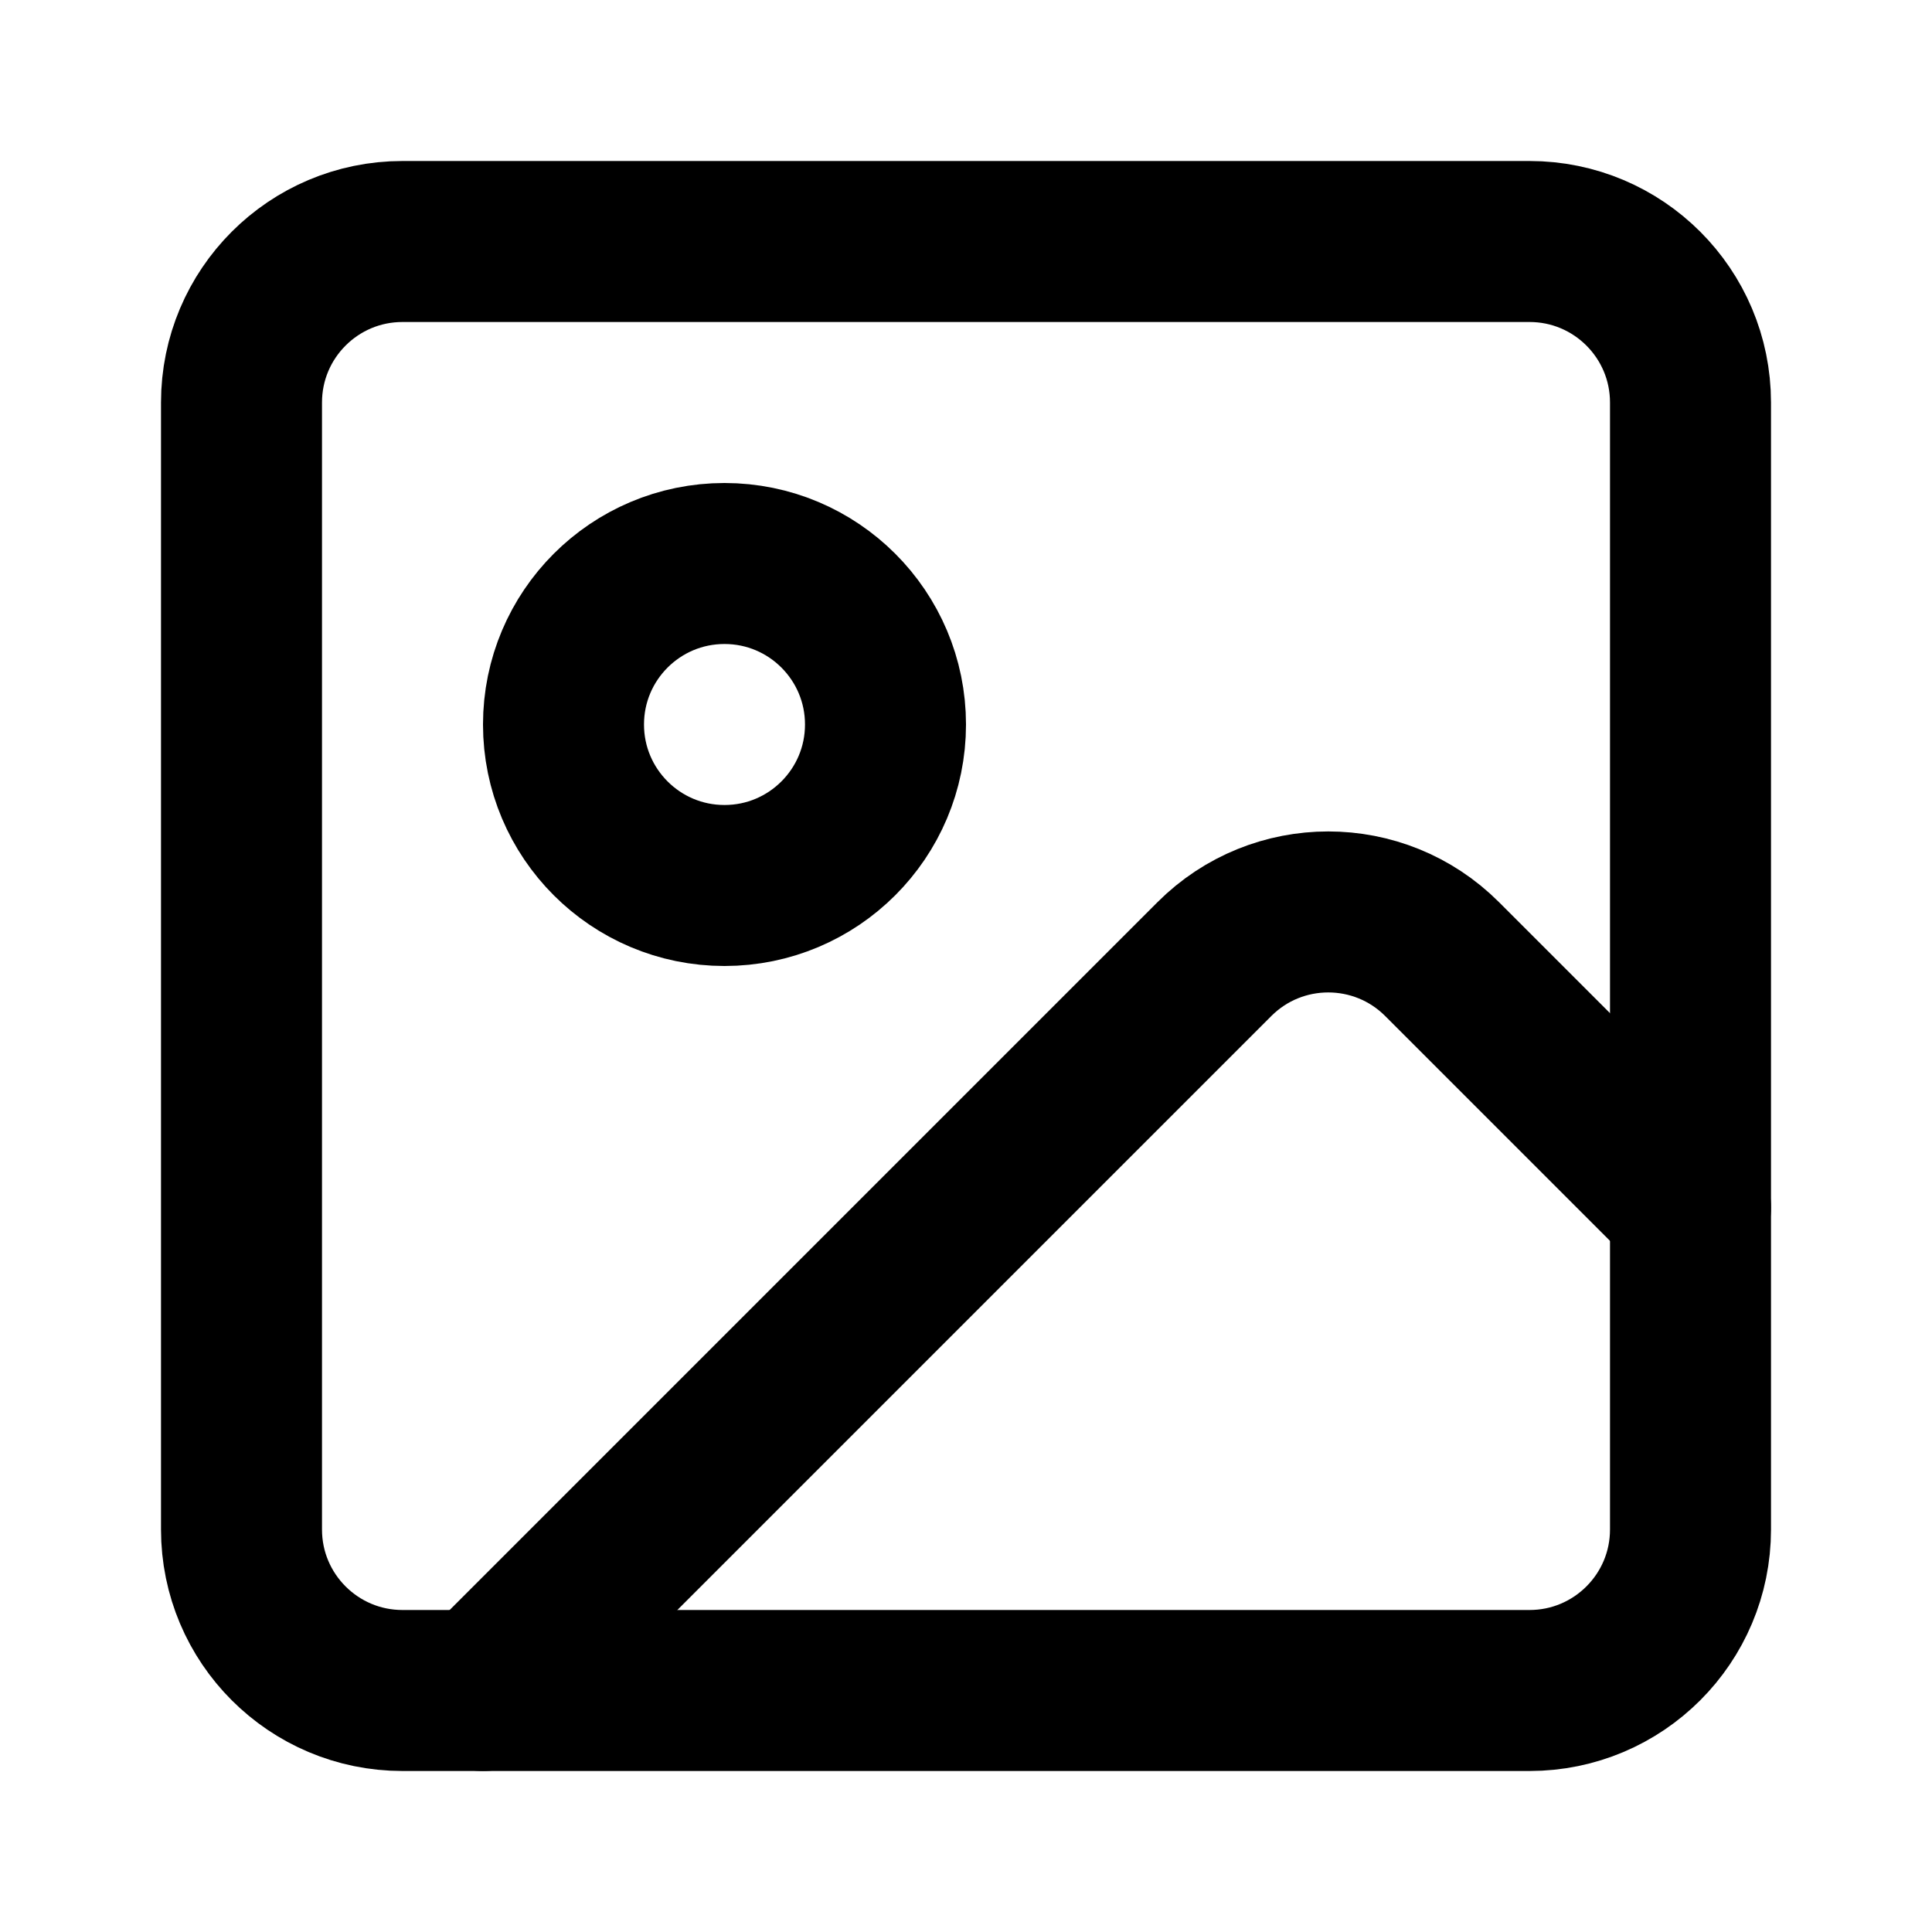
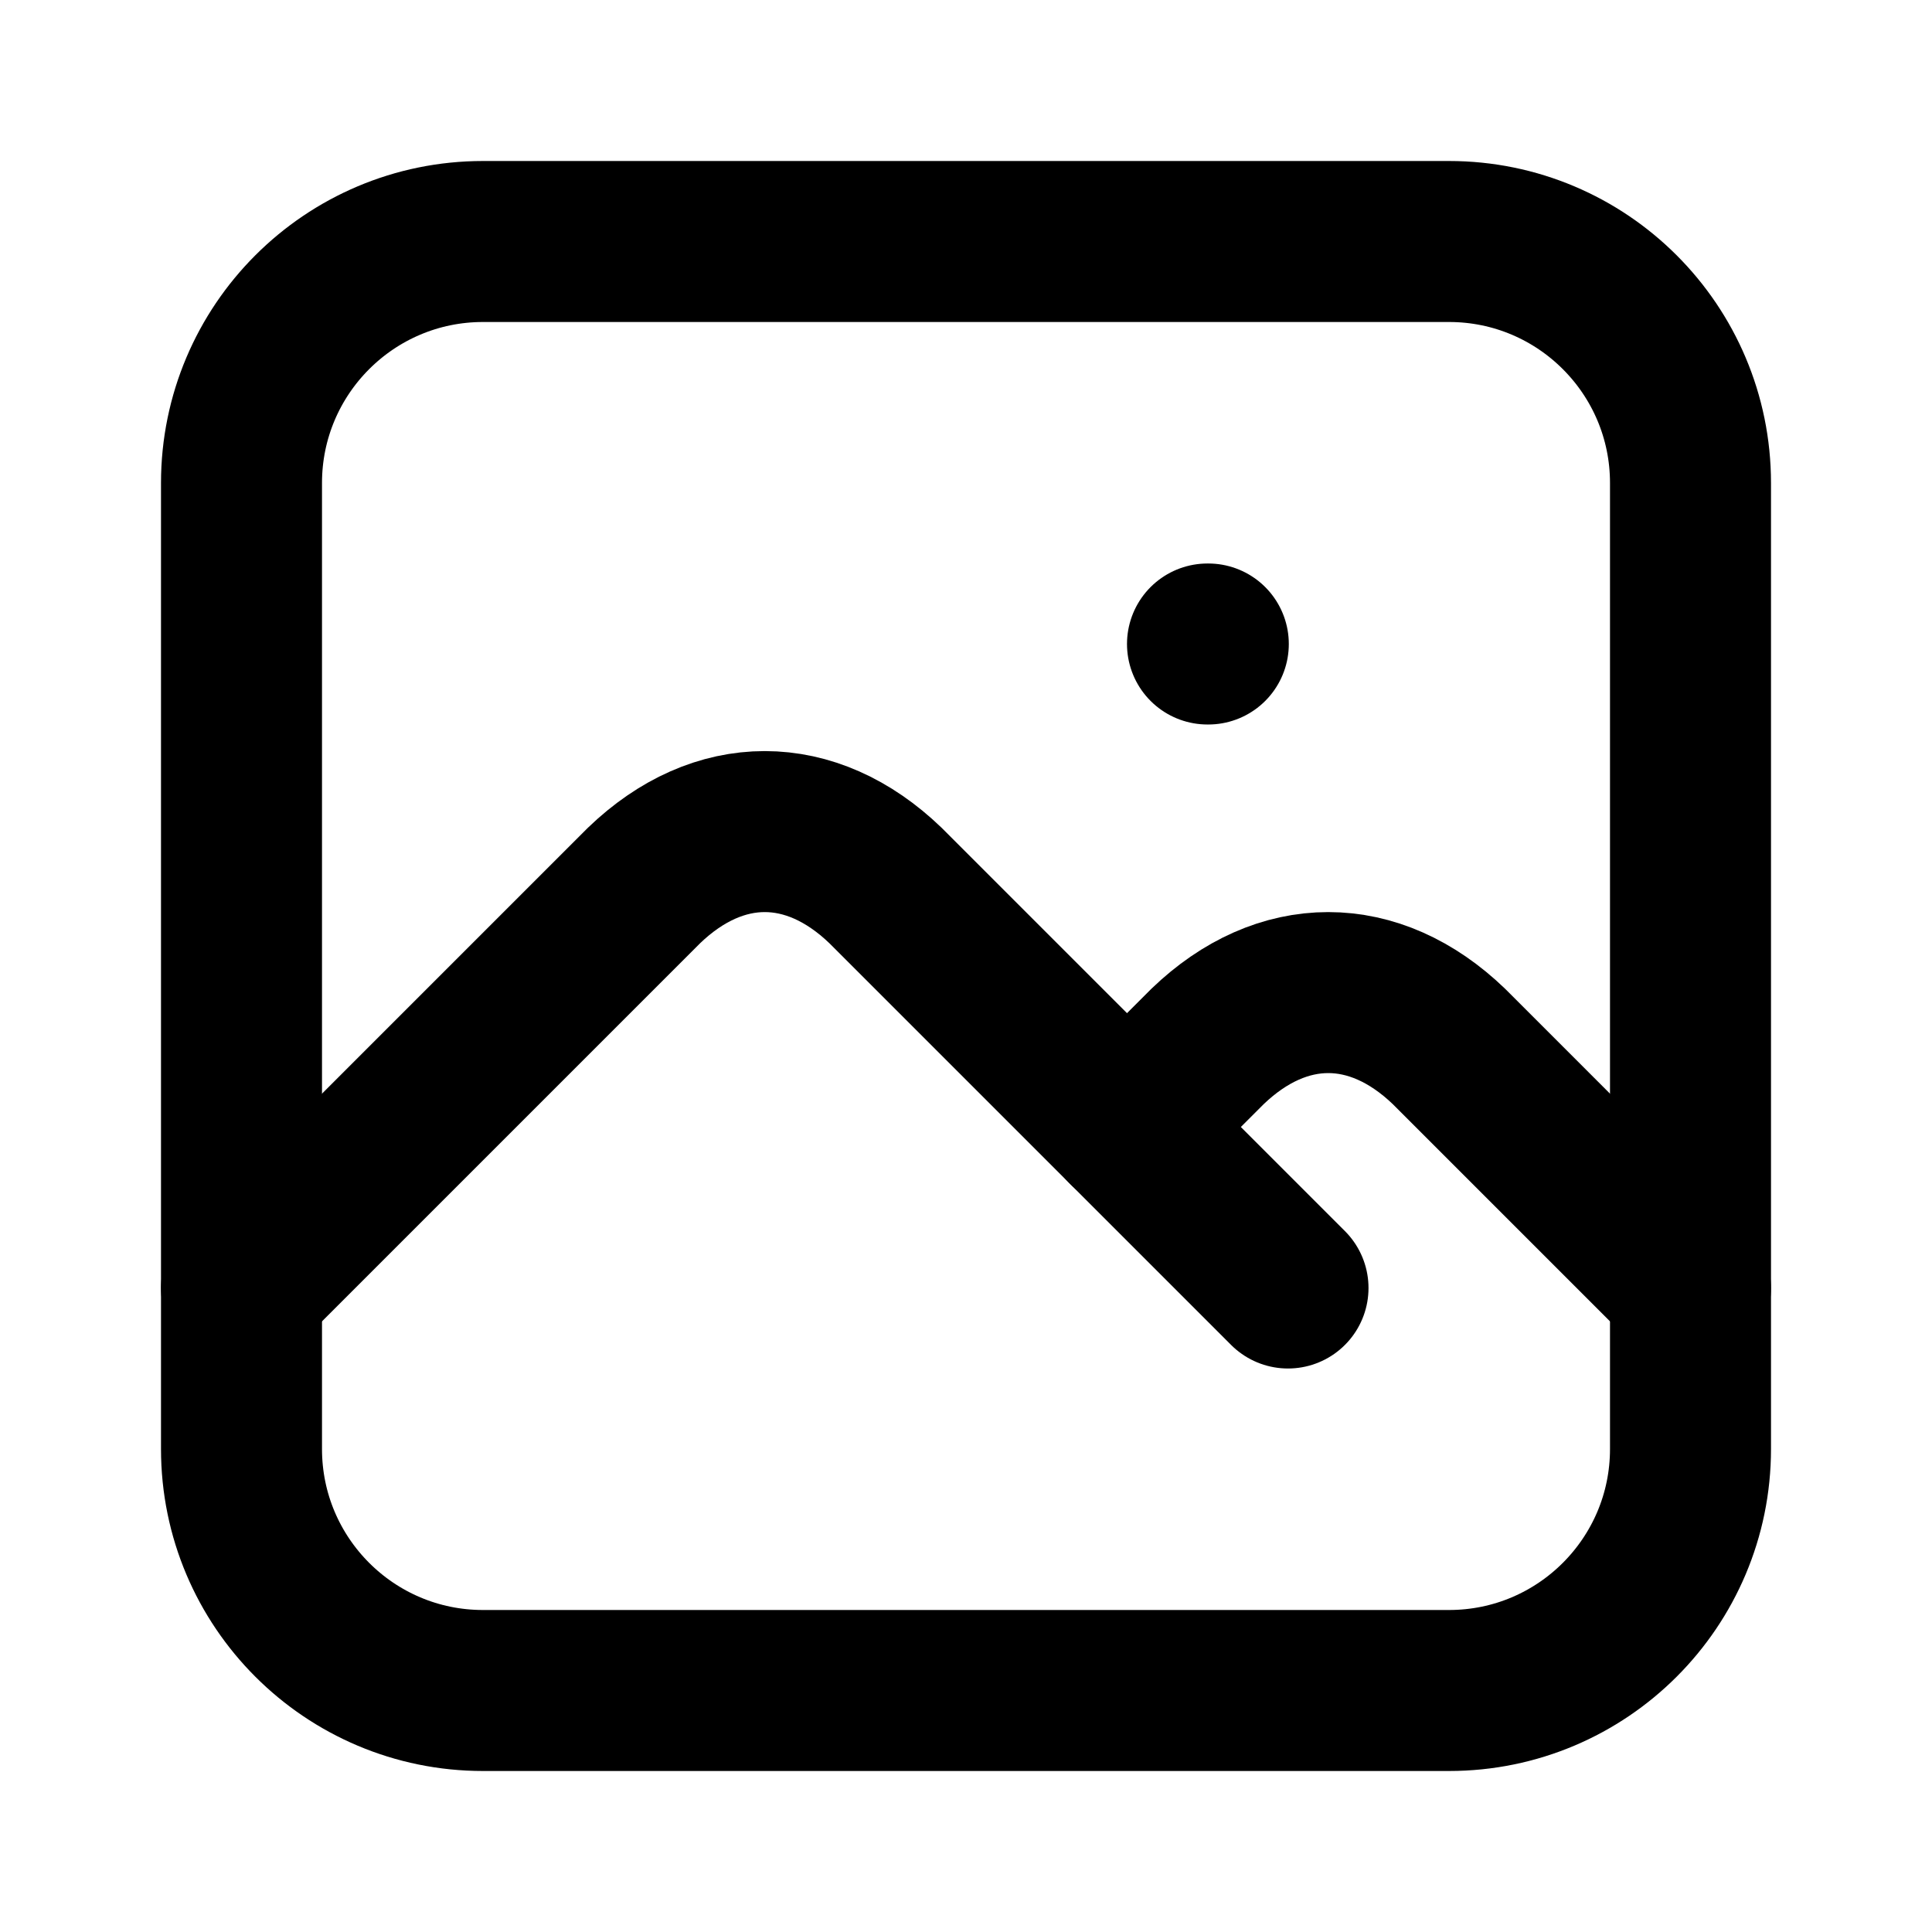
<svg xmlns="http://www.w3.org/2000/svg" width="24" height="24" viewBox="0 0 24 24" fill="none" stroke="currentColor" stroke-width="2" stroke-linecap="round" stroke-linejoin="round">
-   <rect width="18" height="18" x="3" y="3" rx="2" ry="2" />
-   <circle cx="9" cy="9" r="2" />
-   <path d="m21 15-3.086-3.086a2 2 0 0 0-2.828 0L6 21" />
+   <path d="M15 8h.01" />
+   <path d="M3 6a3 3 0 0 1 3 -3h12a3 3 0 0 1 3 3v12a3 3 0 0 1 -3 3h-12a3 3 0 0 1 -3 -3v-12" />
+   <path d="M3 16l5 -5c.928 -.893 2.072 -.893 3 0l5 5" />
+   <path d="M14 14l1 -1c.928 -.893 2.072 -.893 3 0l3 3" />
</svg>
